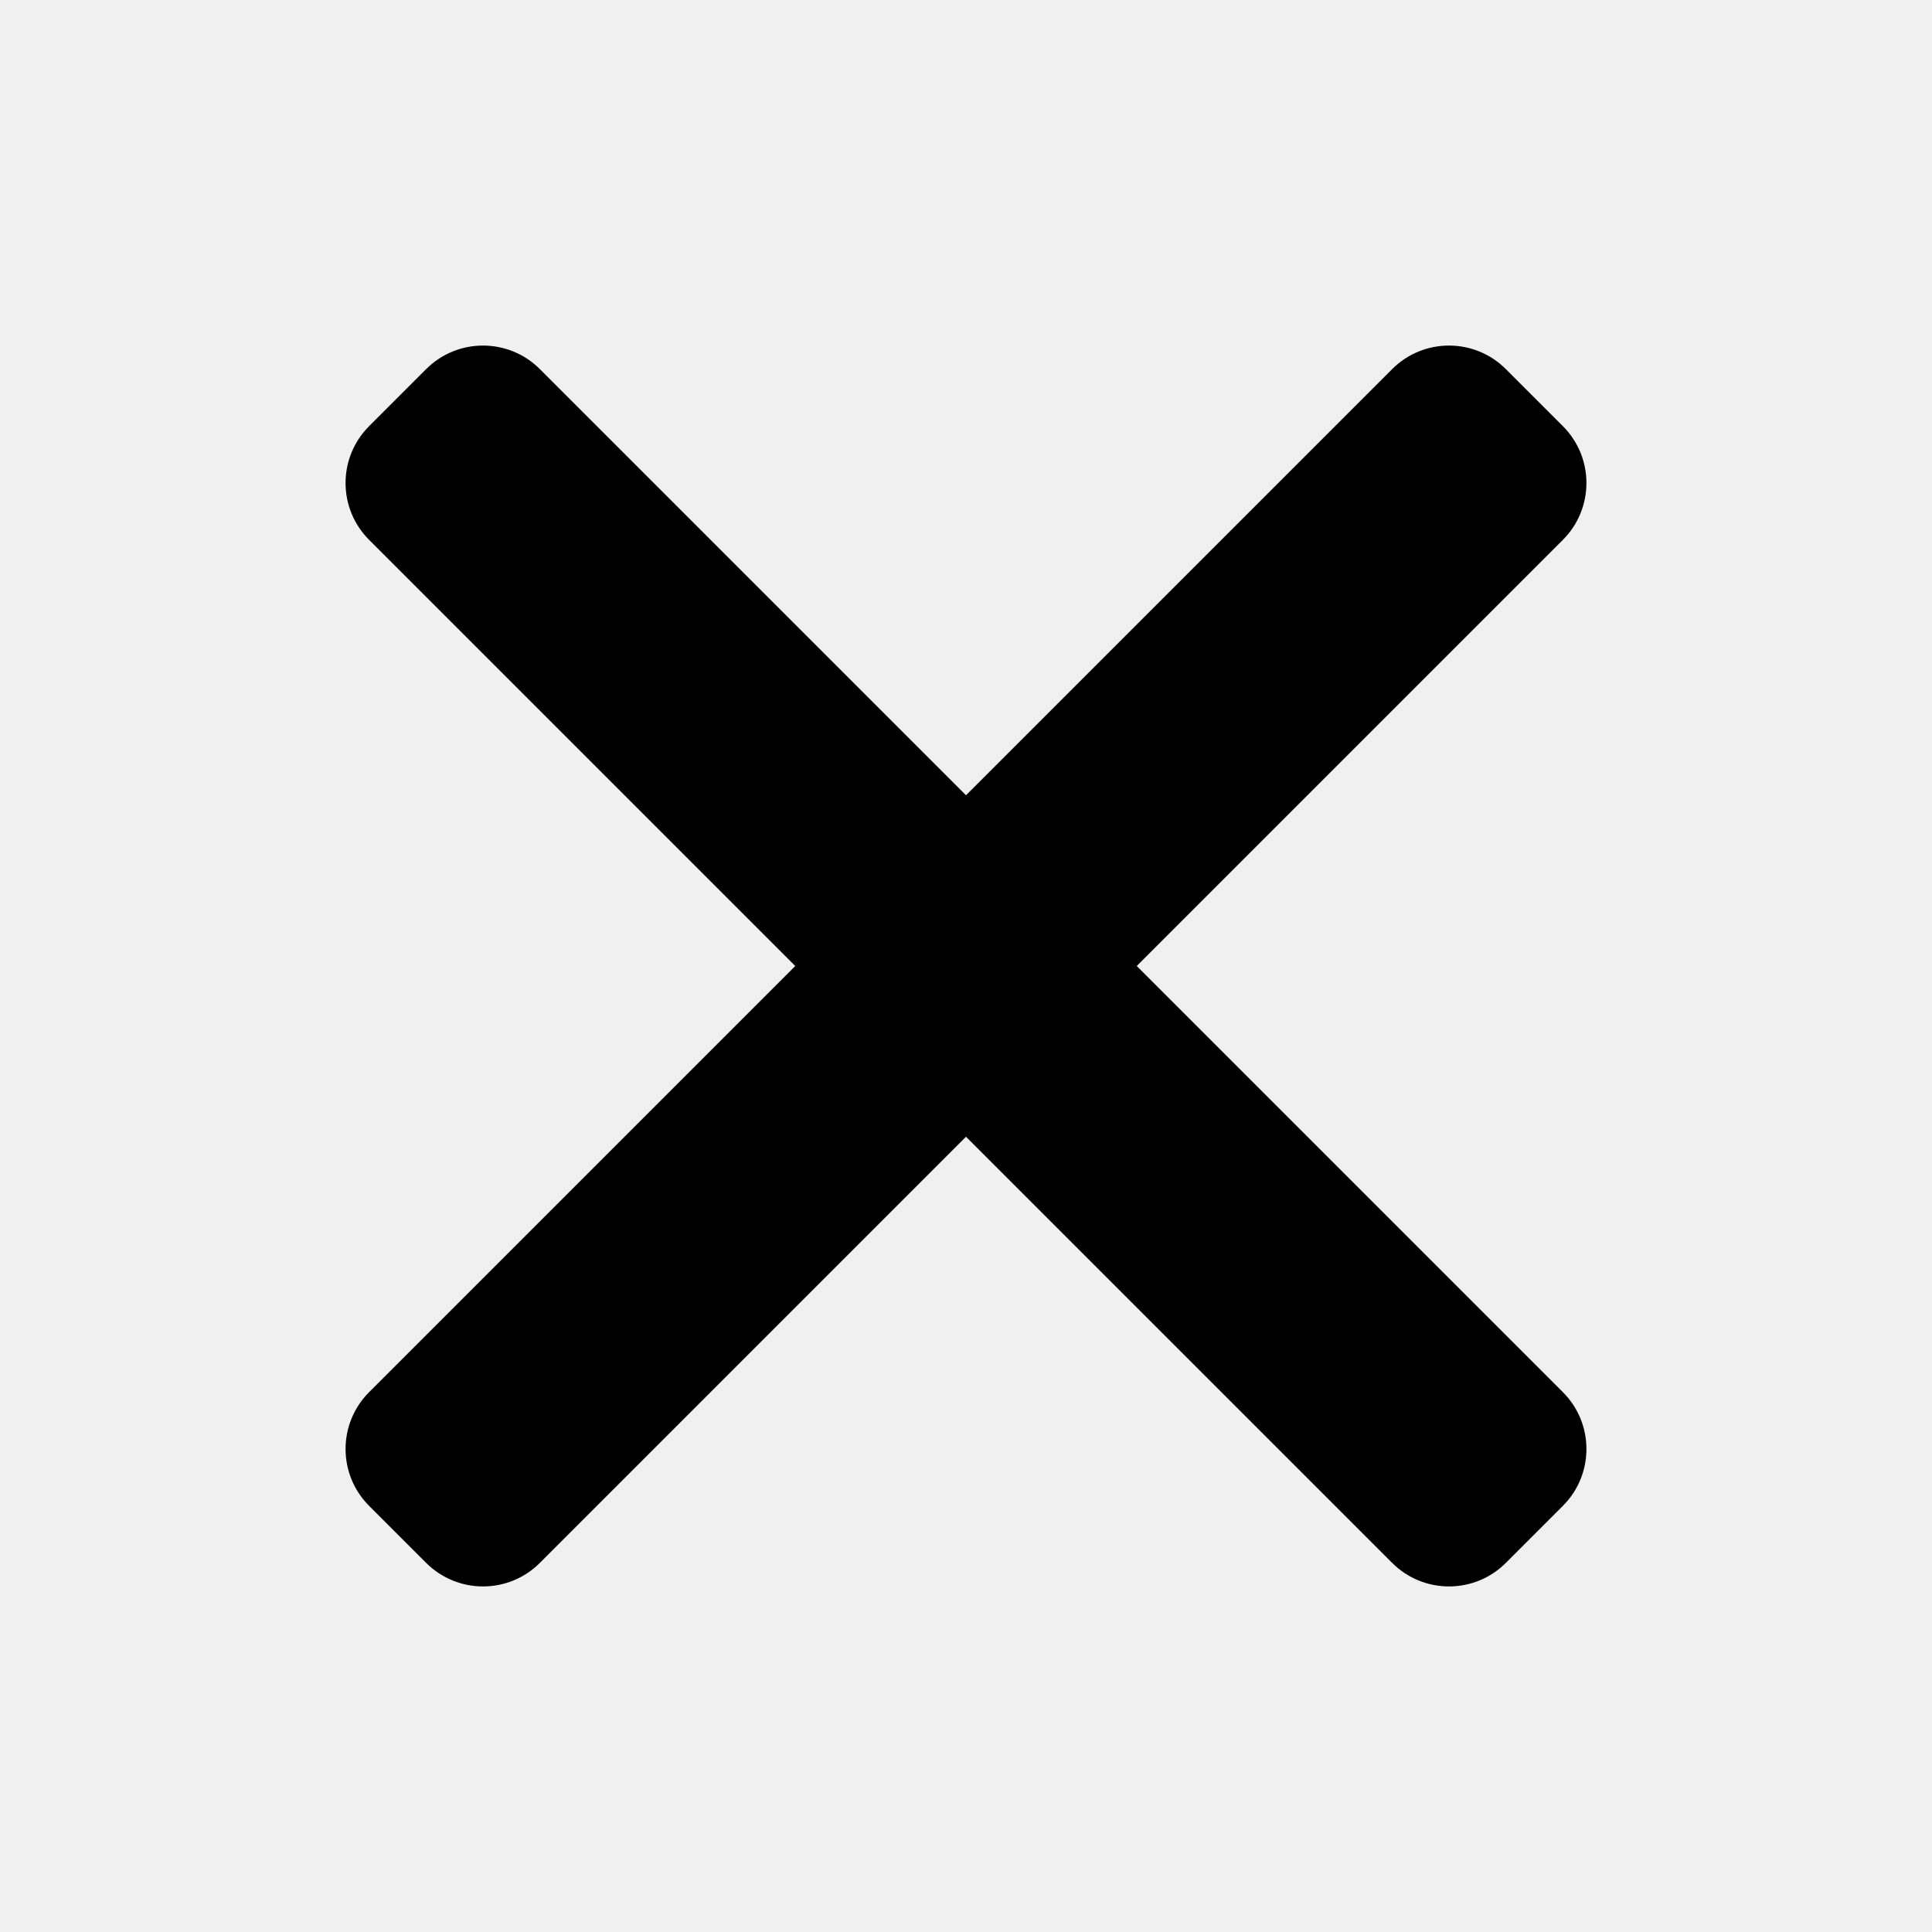
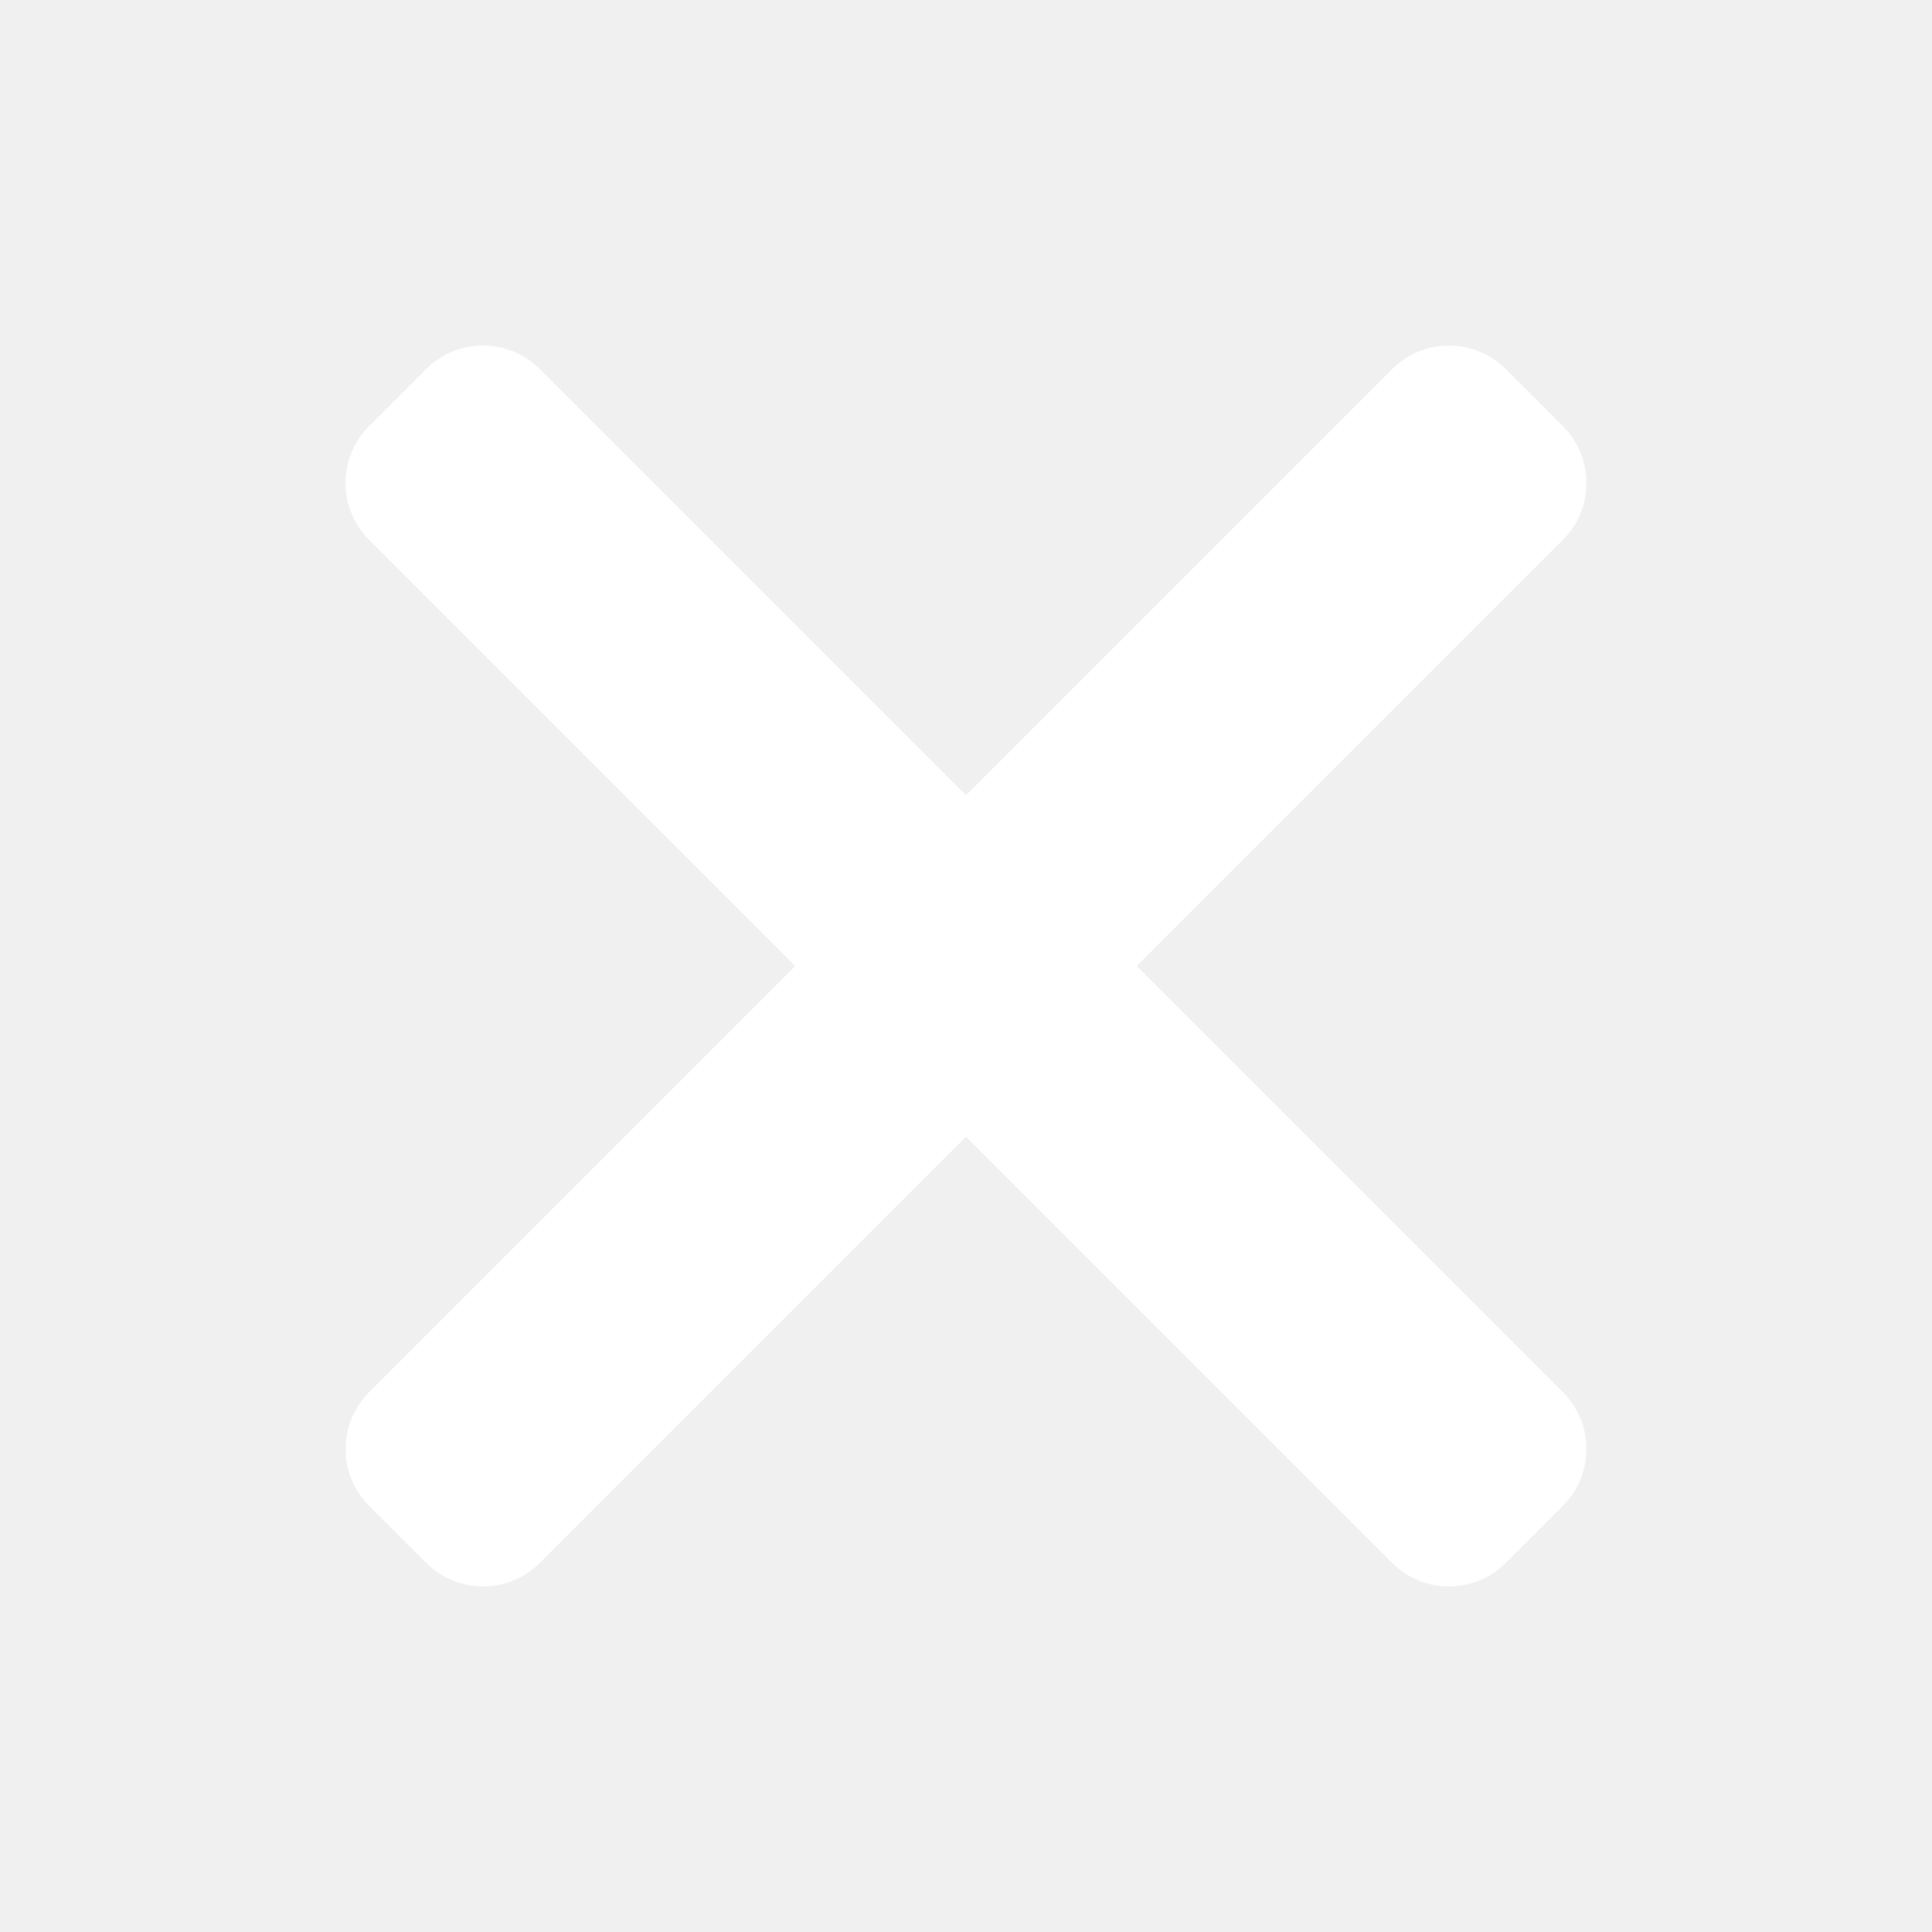
- <svg xmlns="http://www.w3.org/2000/svg" width="800px" height="800px" viewBox="0 0 24 24" fill="none">
-   <path d="M6.707 4.586C6.317 4.195 5.683 4.195 5.293 4.586L4.586 5.293C4.195 5.683 4.195 6.317 4.586 6.707L9.879 12L4.586 17.293C4.195 17.683 4.195 18.317 4.586 18.707L5.293 19.414C5.684 19.805 6.317 19.805 6.707 19.414L12 14.121L17.293 19.414C17.683 19.805 18.317 19.805 18.707 19.414L19.414 18.707C19.805 18.317 19.805 17.683 19.414 17.293L14.121 12L19.414 6.707C19.805 6.317 19.805 5.683 19.414 5.293L18.707 4.586C18.317 4.195 17.683 4.195 17.293 4.586L12 9.879L6.707 4.586Z" fill="#000000" />
+ <svg xmlns="http://www.w3.org/2000/svg" width="800px" height="800px" viewBox="0 0 24 24" fill="none" version="1.1" id="svg1">
+   <defs id="defs1" />
+   <path d="M6.707 4.586C6.317 4.195 5.683 4.195 5.293 4.586L4.586 5.293C4.195 5.683 4.195 6.317 4.586 6.707L9.879 12L4.586 17.293C4.195 17.683 4.195 18.317 4.586 18.707L5.293 19.414C5.684 19.805 6.317 19.805 6.707 19.414L12 14.121L17.293 19.414C17.683 19.805 18.317 19.805 18.707 19.414L19.414 18.707C19.805 18.317 19.805 17.683 19.414 17.293L14.121 12L19.414 6.707C19.805 6.317 19.805 5.683 19.414 5.293L18.707 4.586C18.317 4.195 17.683 4.195 17.293 4.586L12 9.879L6.707 4.586Z" fill="#000000" id="path1" style="fill:#ffffff;fill-opacity:1" />
</svg>
